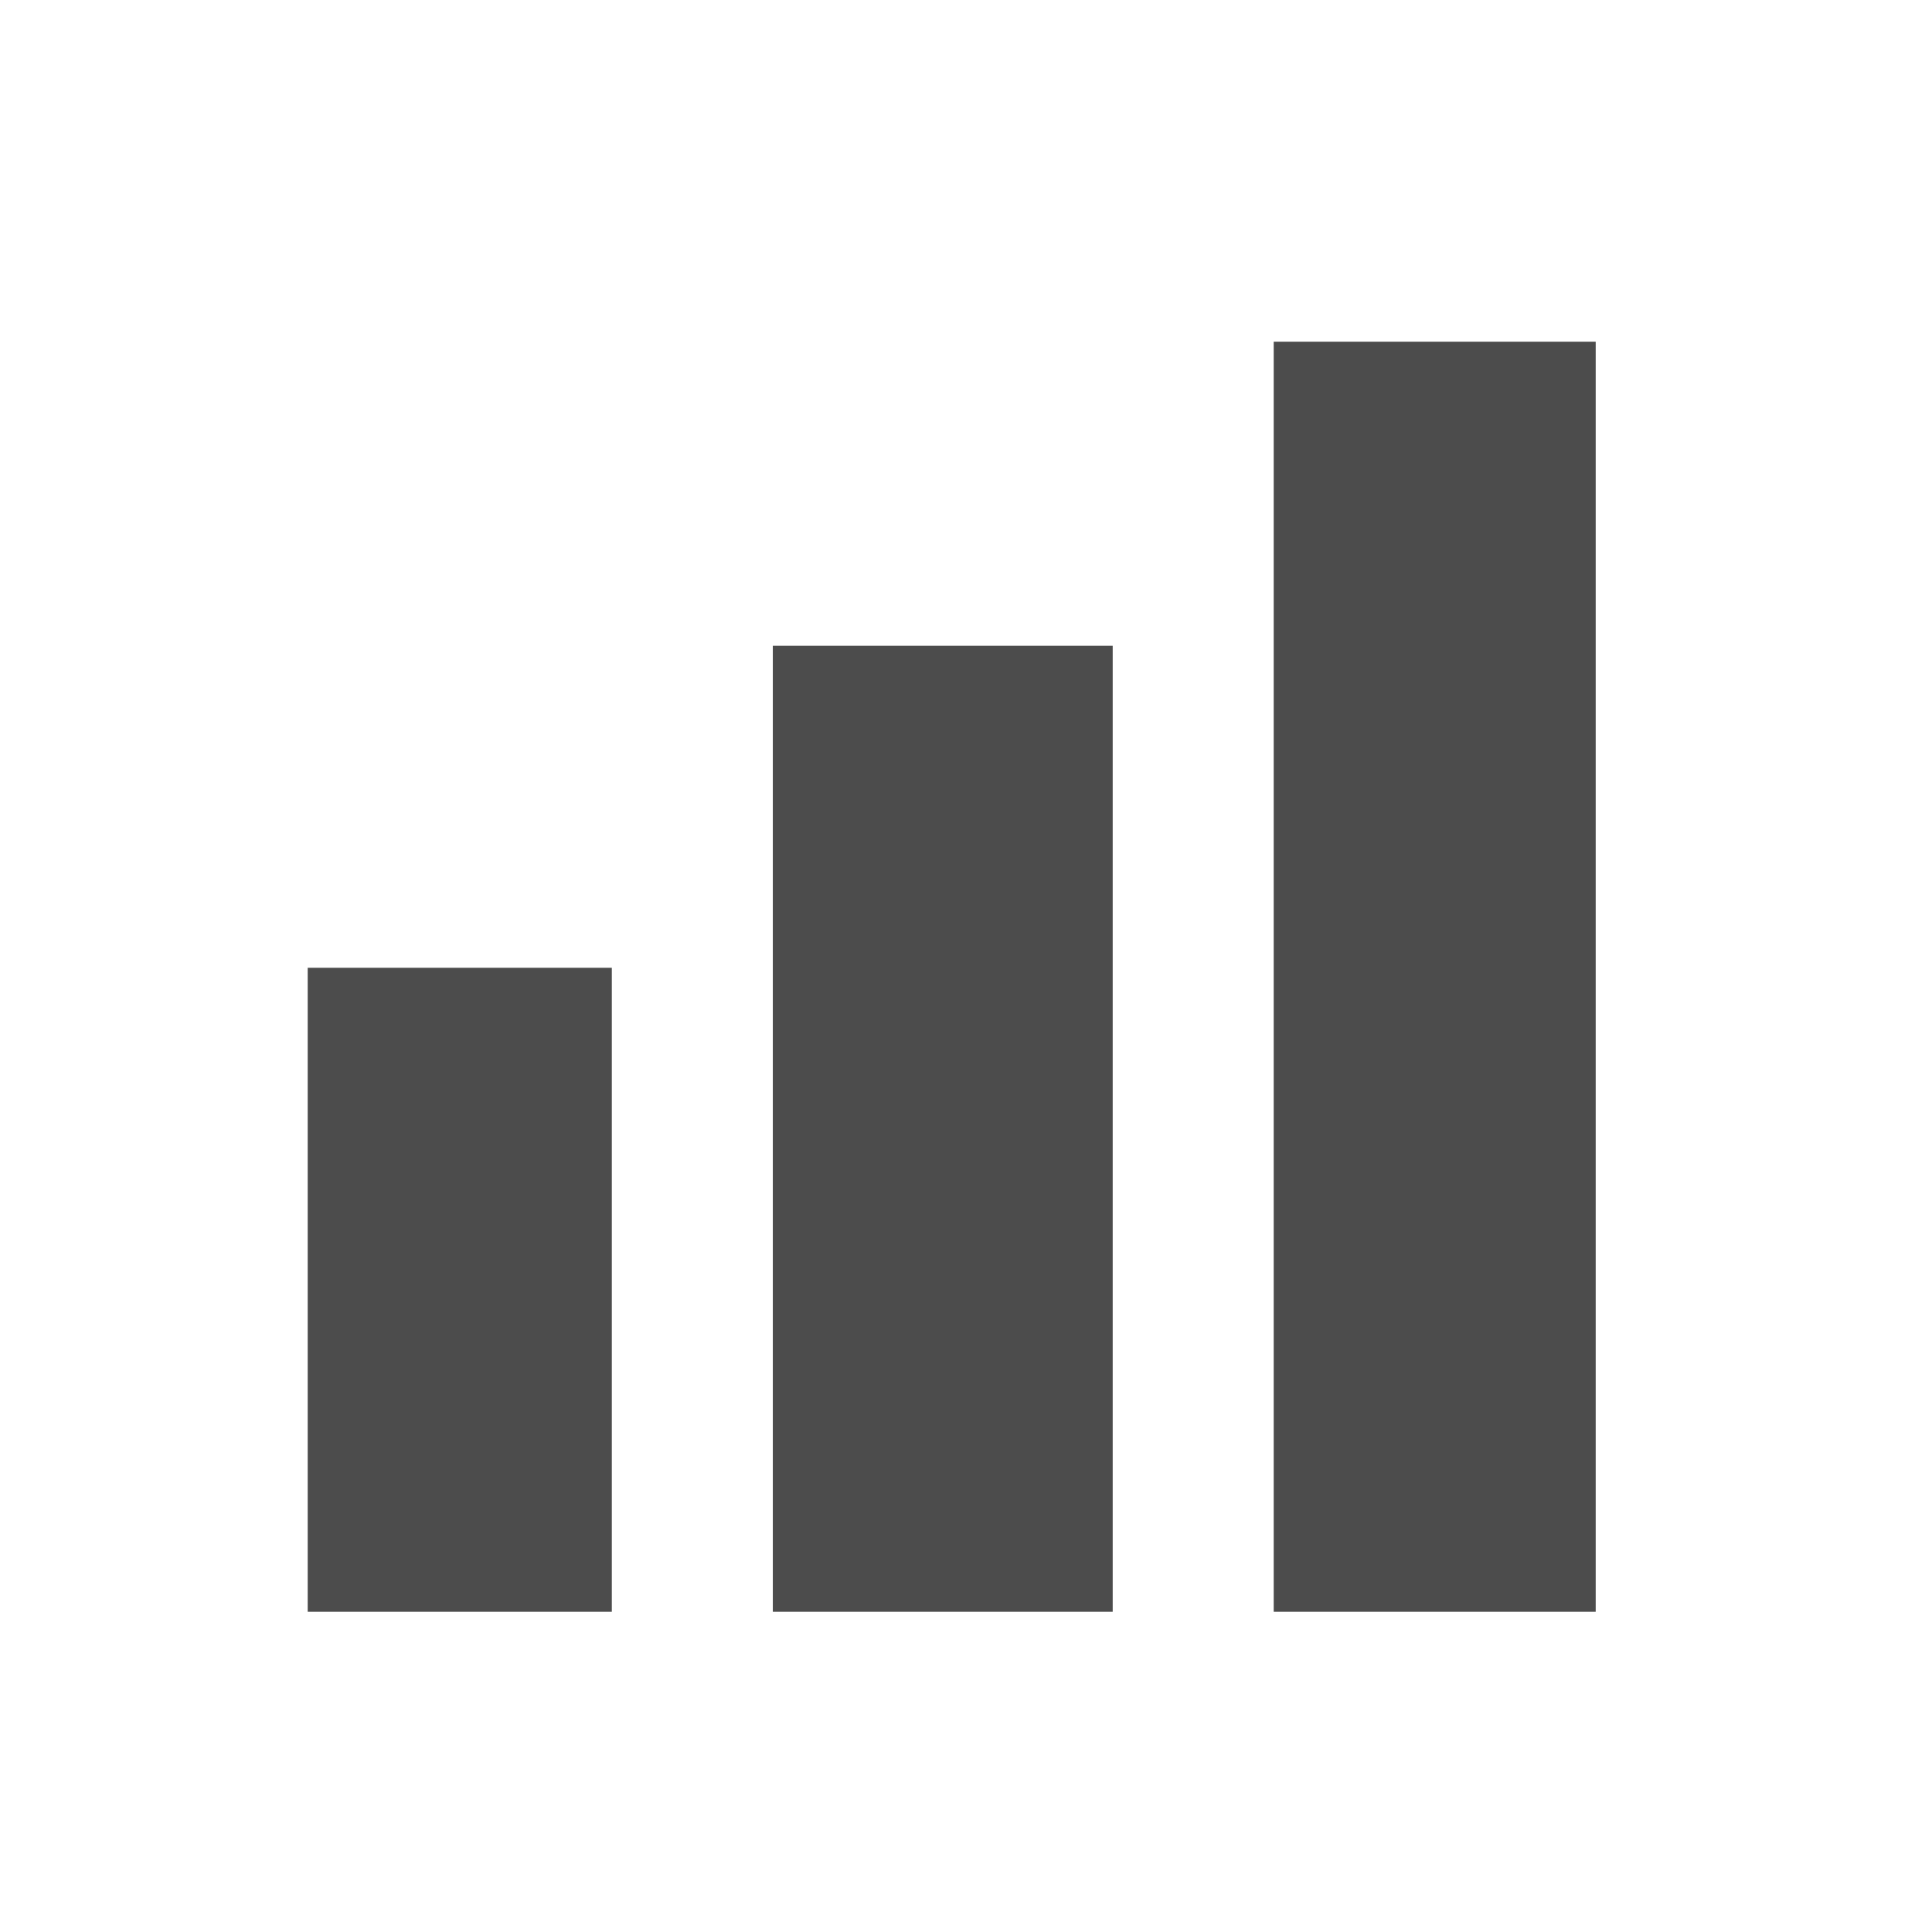
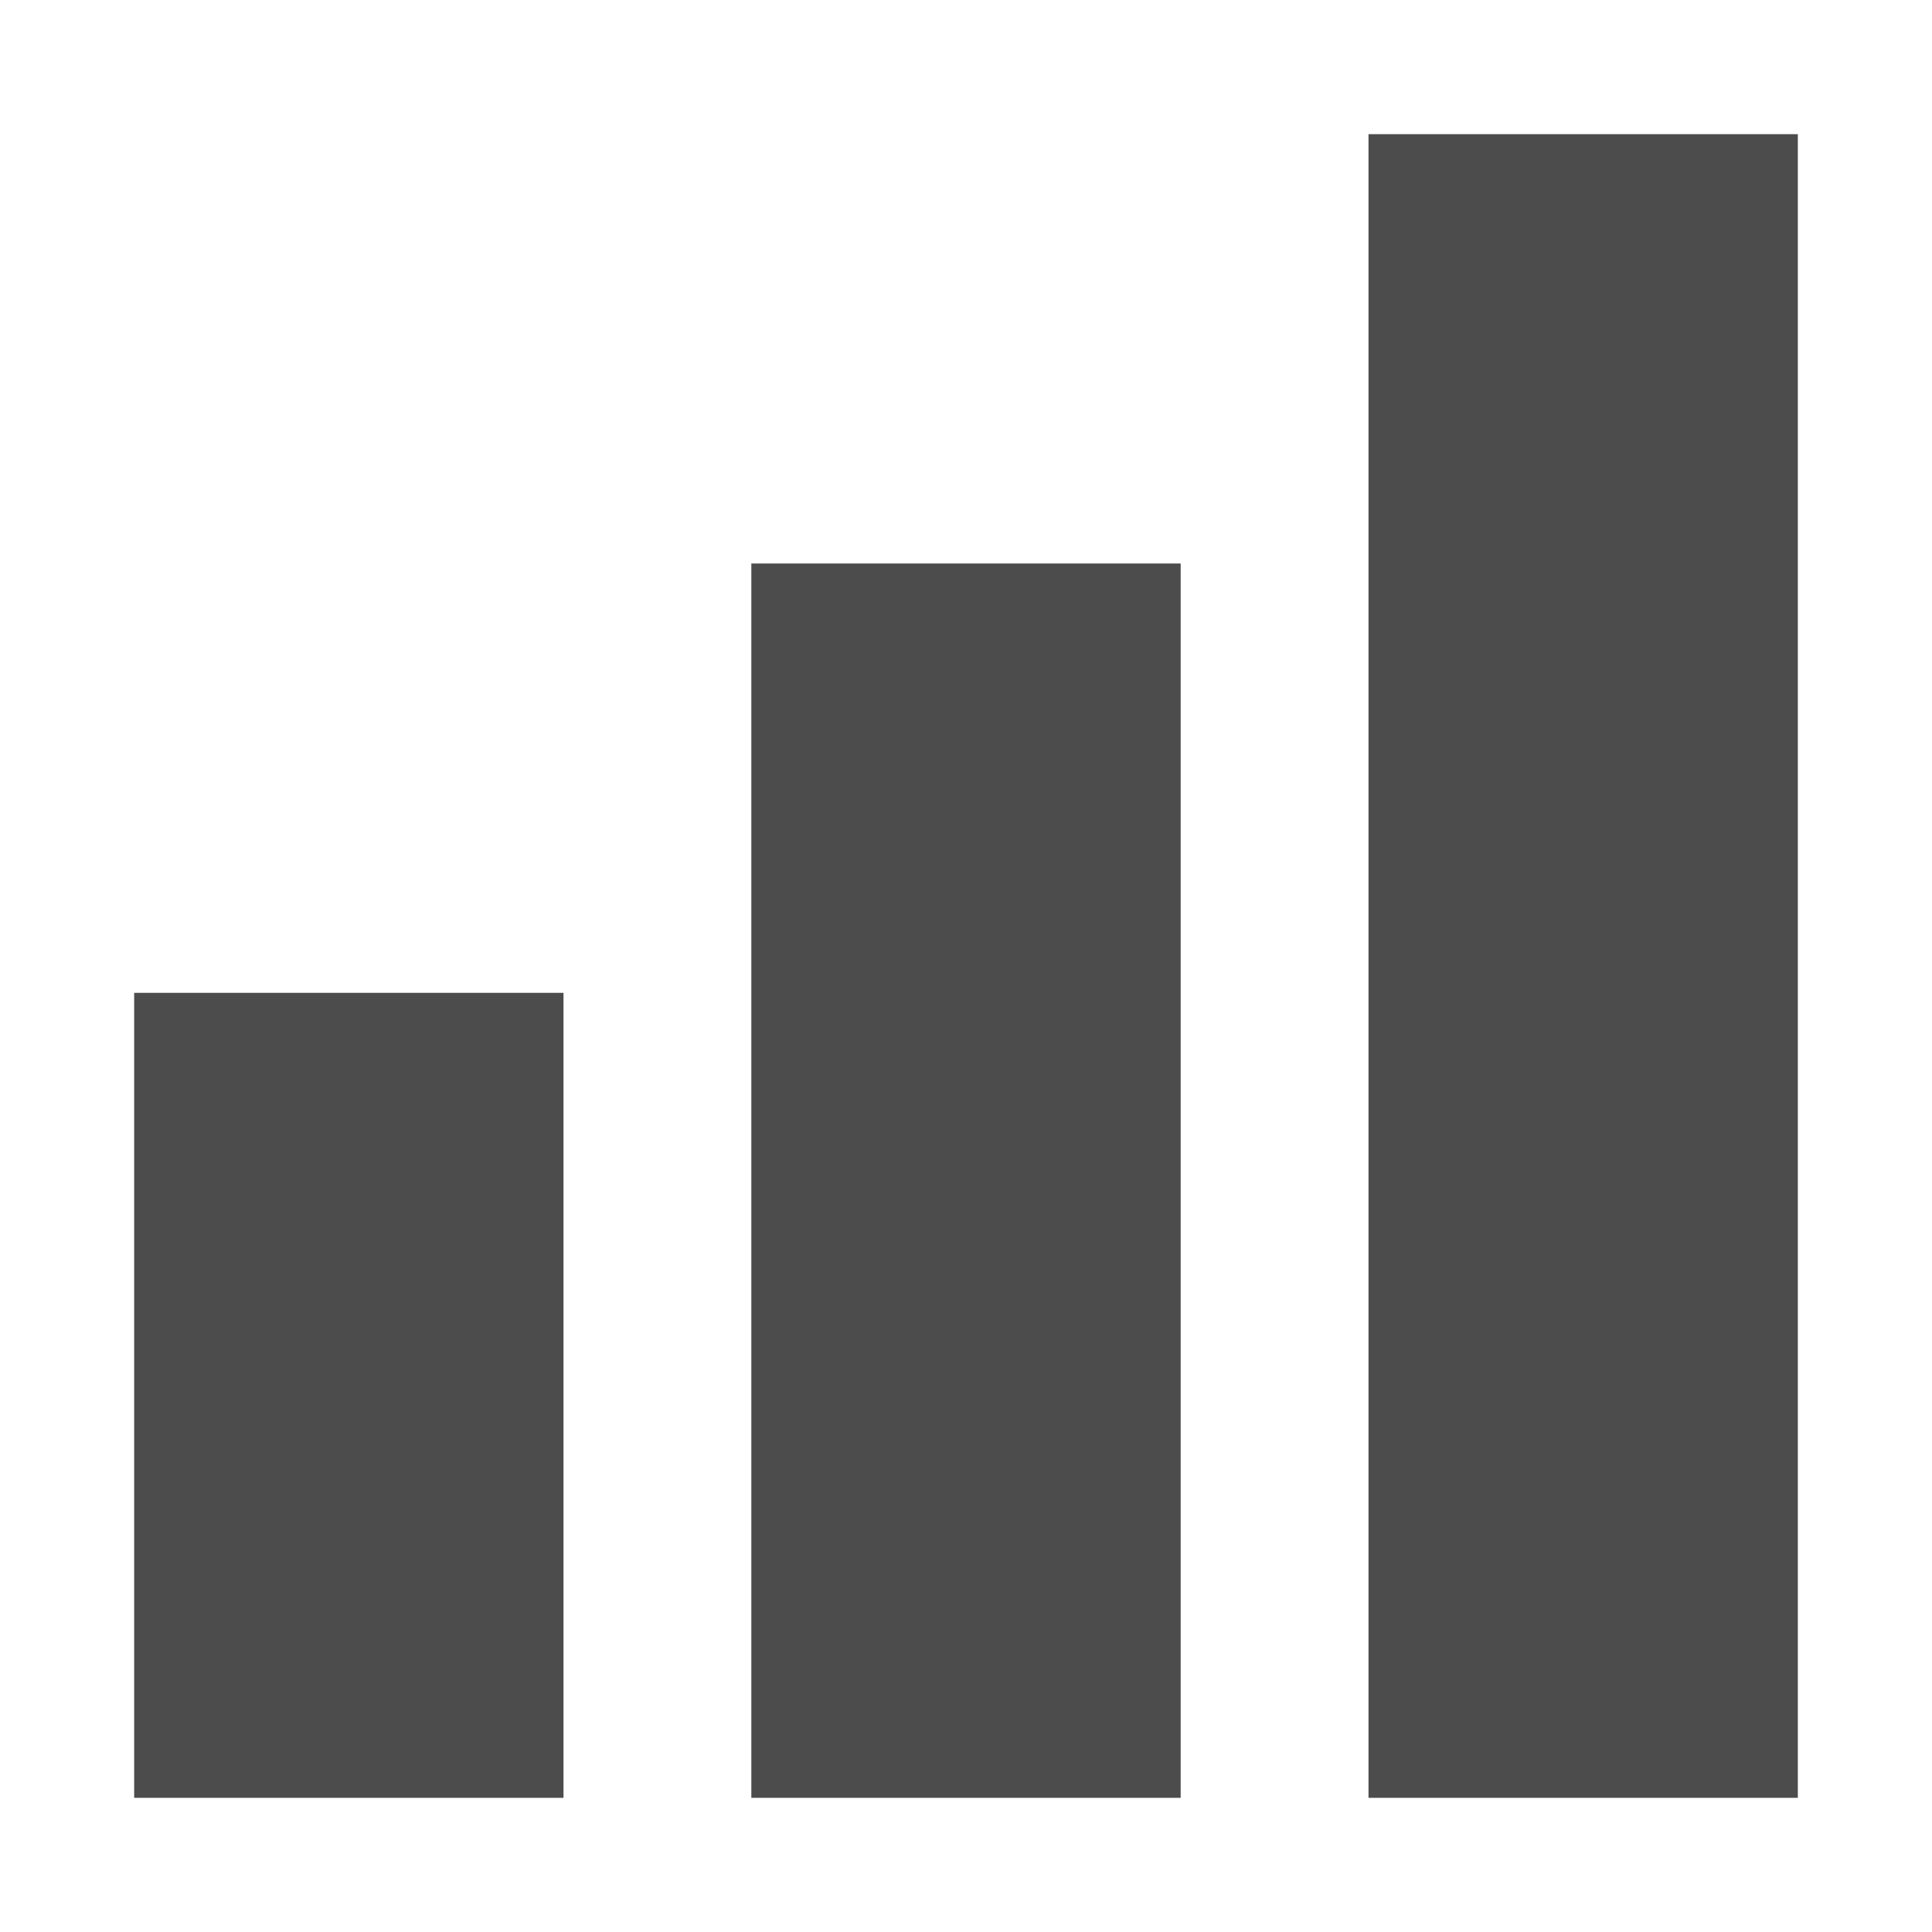
- <svg xmlns="http://www.w3.org/2000/svg" version="1.1" id="图层_1" x="0px" y="0px" width="90px" height="90px" viewBox="0 0 90 90" enable-background="new 0 0 90 90" xml:space="preserve">
-   <path opacity="0.7" fill-rule="evenodd" clip-rule="evenodd" d="M59.334,15.917h15v59.166h-15V15.917L59.334,15.917z M36.001,30.083  h15.833v45H36.001V30.083L36.001,30.083z M14.334,45.083h14.167v30H14.334V45.083L14.334,45.083z M14.334,45.083" />
+ <svg xmlns="http://www.w3.org/2000/svg" version="1.1" id="图层_1" x="0px" y="0px" width="72px" height="72px" viewBox="0 0 72 72" enable-background="new 0 0 72 72" xml:space="preserve">
+   <path opacity="0.7" fill-rule="evenodd" clip-rule="evenodd" d="M51,5h16v62H51V5L51,5z M28,21h16v46H28V21L28,21z M5,37h16v30H5V37  L5,37z M6,37" />
</svg>
